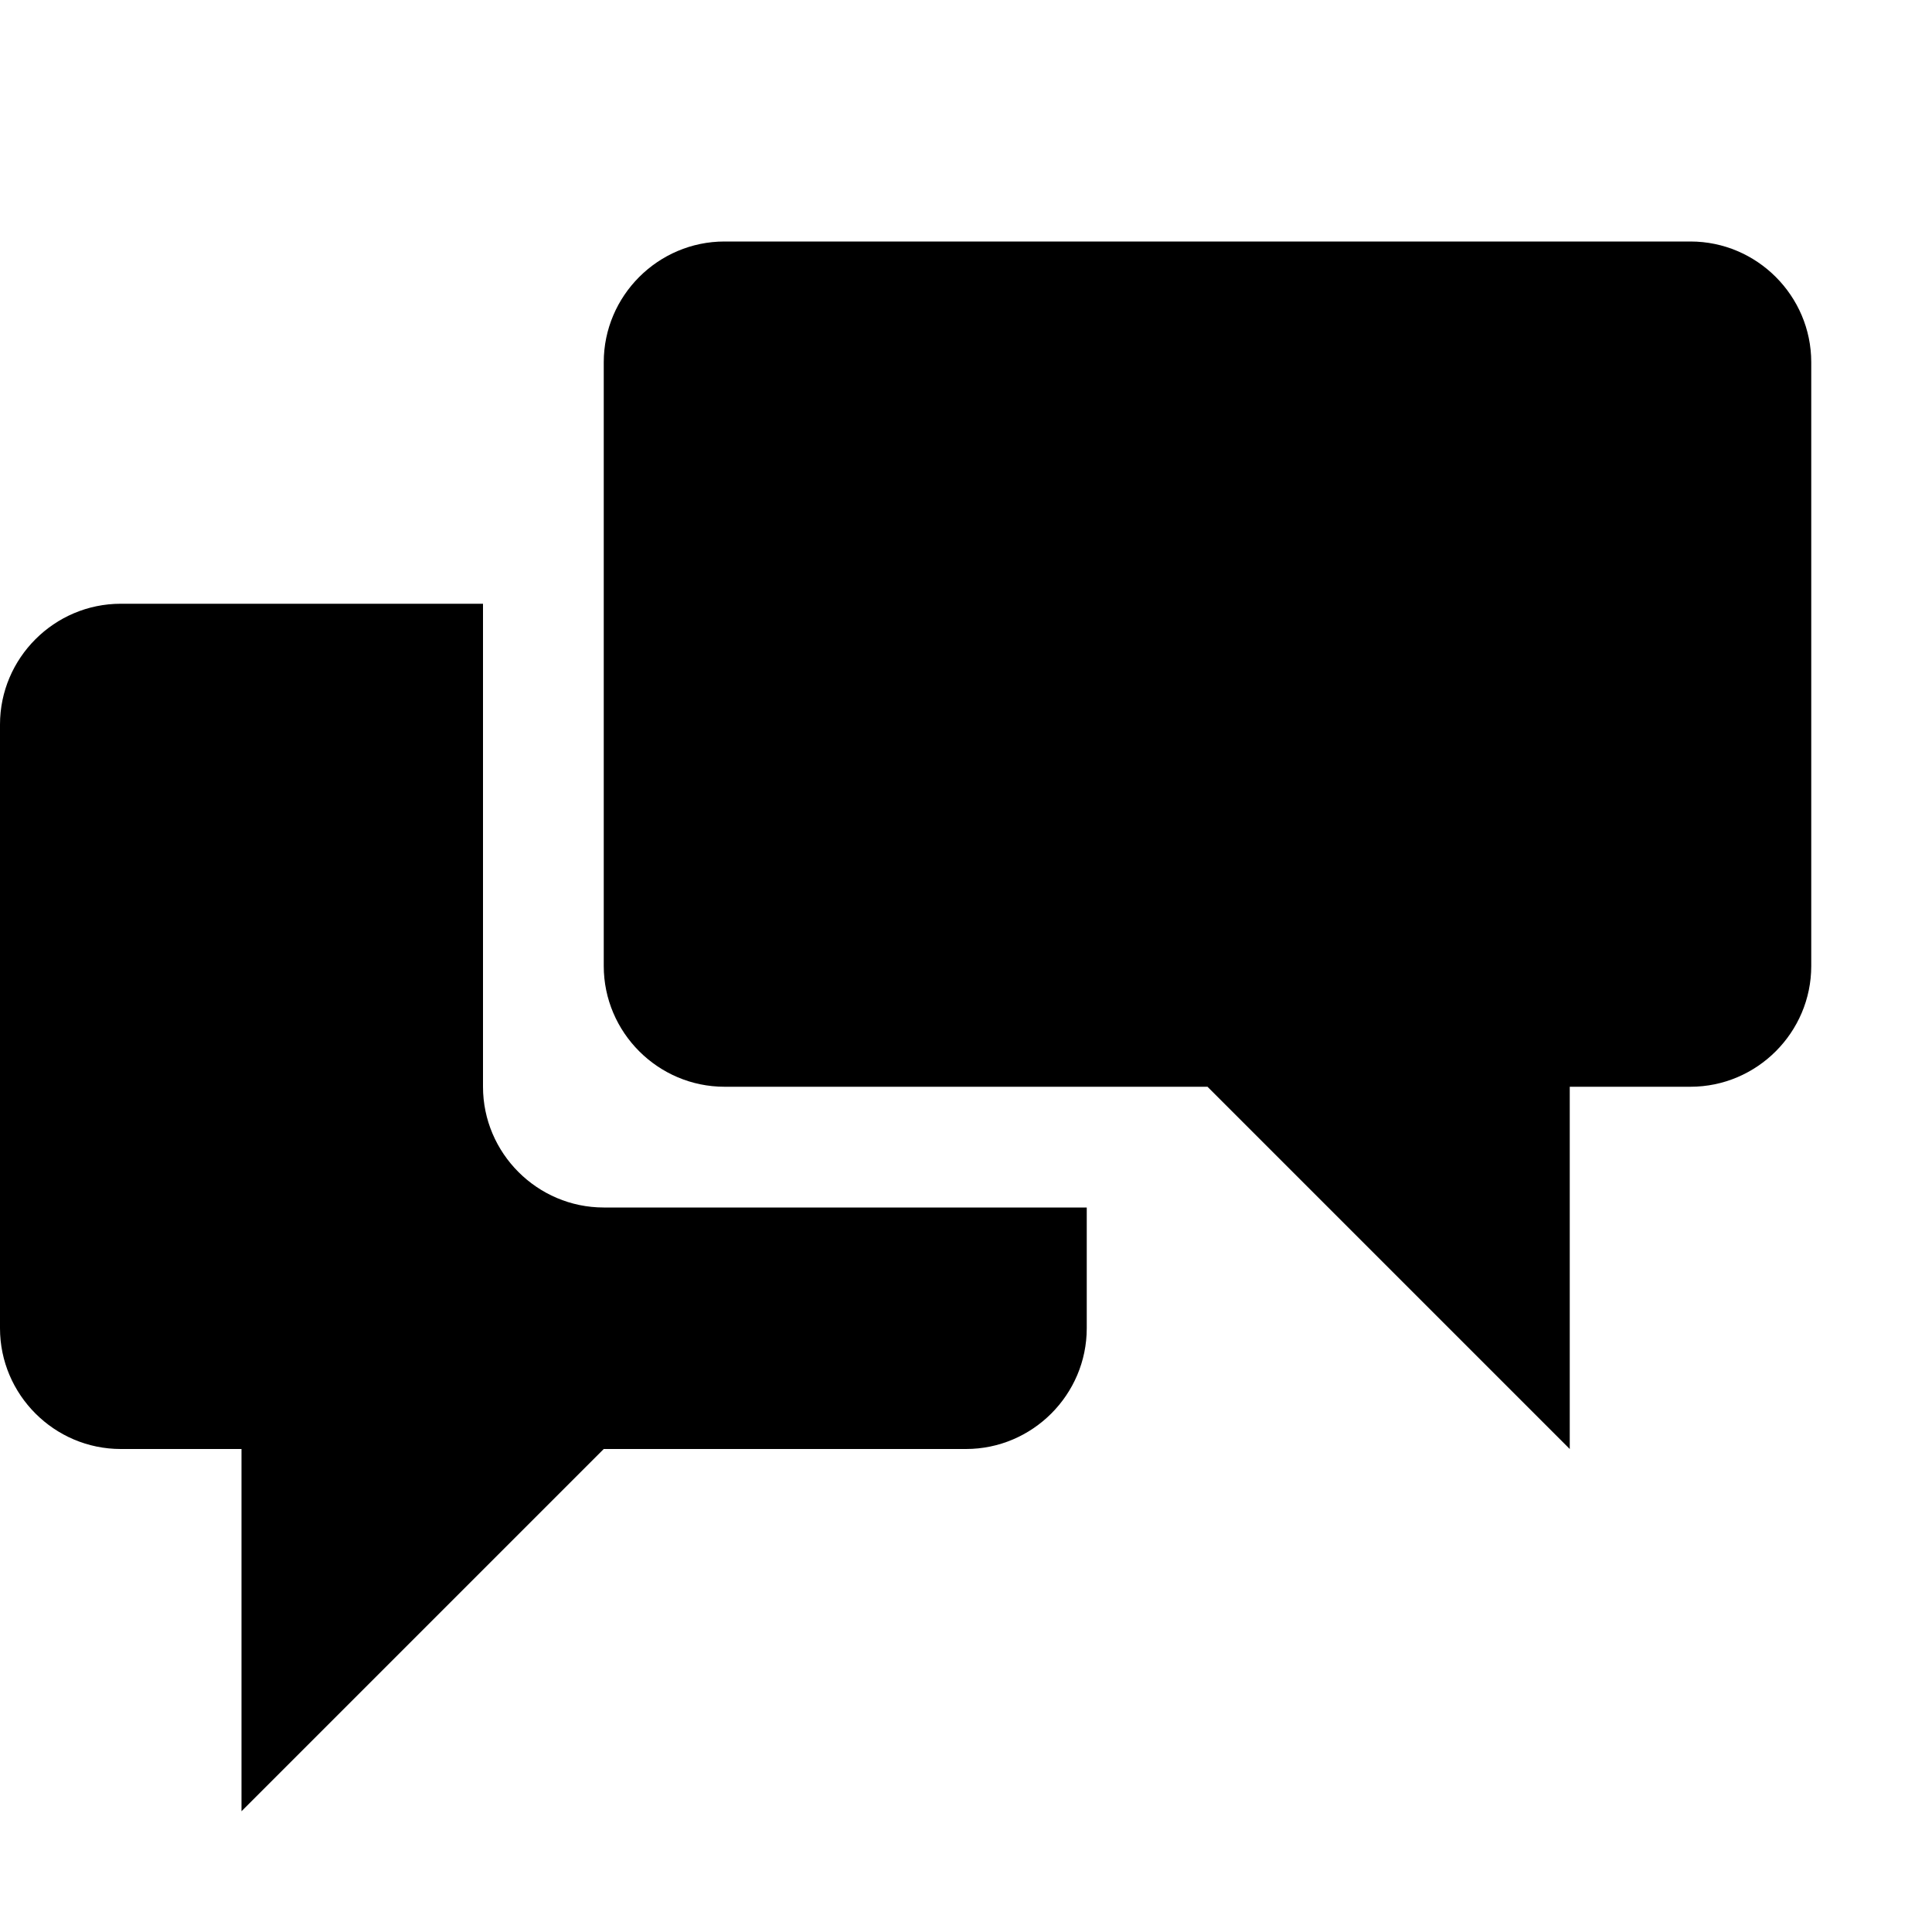
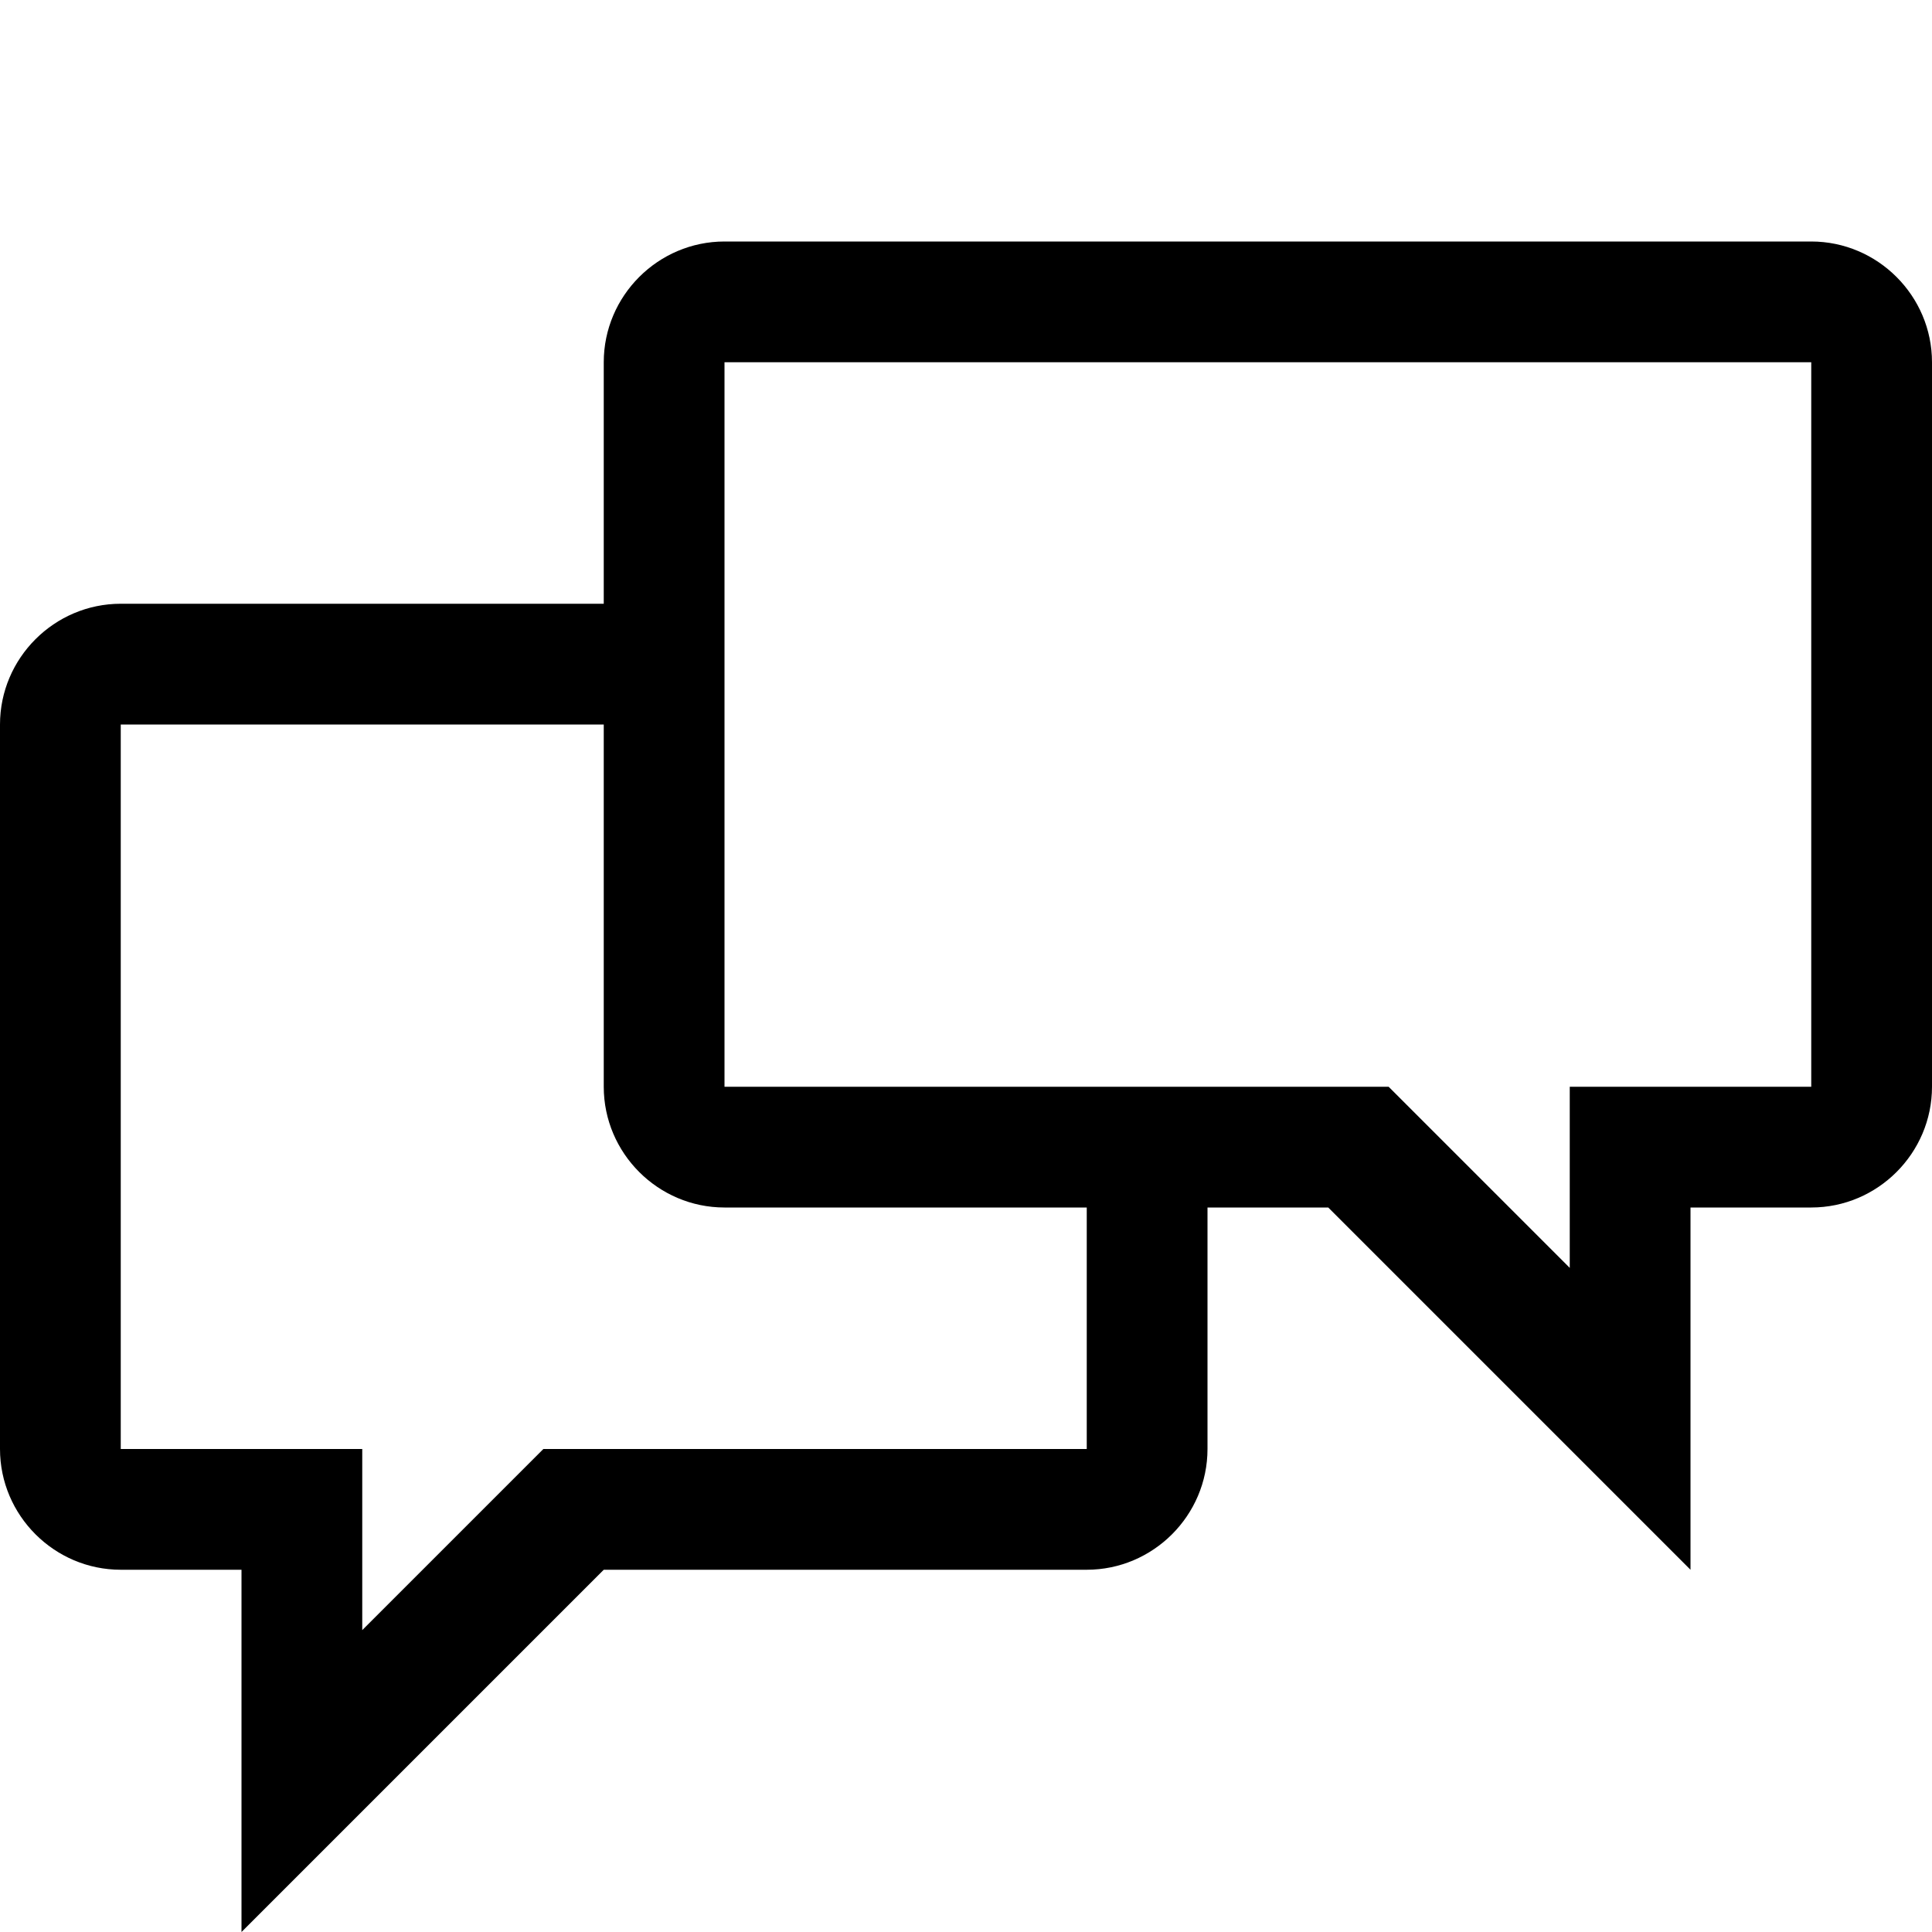
<svg xmlns="http://www.w3.org/2000/svg" height="16" width="16">
-   <path d="M4 9c0 0.55 0.45 1 1 1h4v1c0 0.55-0.45 1-1 1H5L2 15V12H1c-0.55 0-1-0.45-1-1V6c0-0.55 0.45-1 1-1h3v4z m10-7H6c-0.55 0-1 0.45-1 1v5c0 0.55 0.45 1 1 1h4l3 3V9h1c0.55 0 1-0.45 1-1V3c0-0.55-0.45-1-1-1z" />
+   <path d="M15 2H6c-0.55 0-1 0.45-1 1v2H1c-0.55 0-1 0.45-1 1v6c0 0.55 0.45 1 1 1h1v3l3-3h4c0.55 0 1-0.45 1-1V10h1l3 3V10h1c0.55 0 1-0.45 1-1V3c0-0.55-0.45-1-1-1zM9 12H4.5l-1.5 1.5v-1.5H1V6h4v3c0 0.55 0.45 1 1 1h3v2z m6-3H13v1.5l-1.5-1.5H6V3h9v6z" />
</svg>
